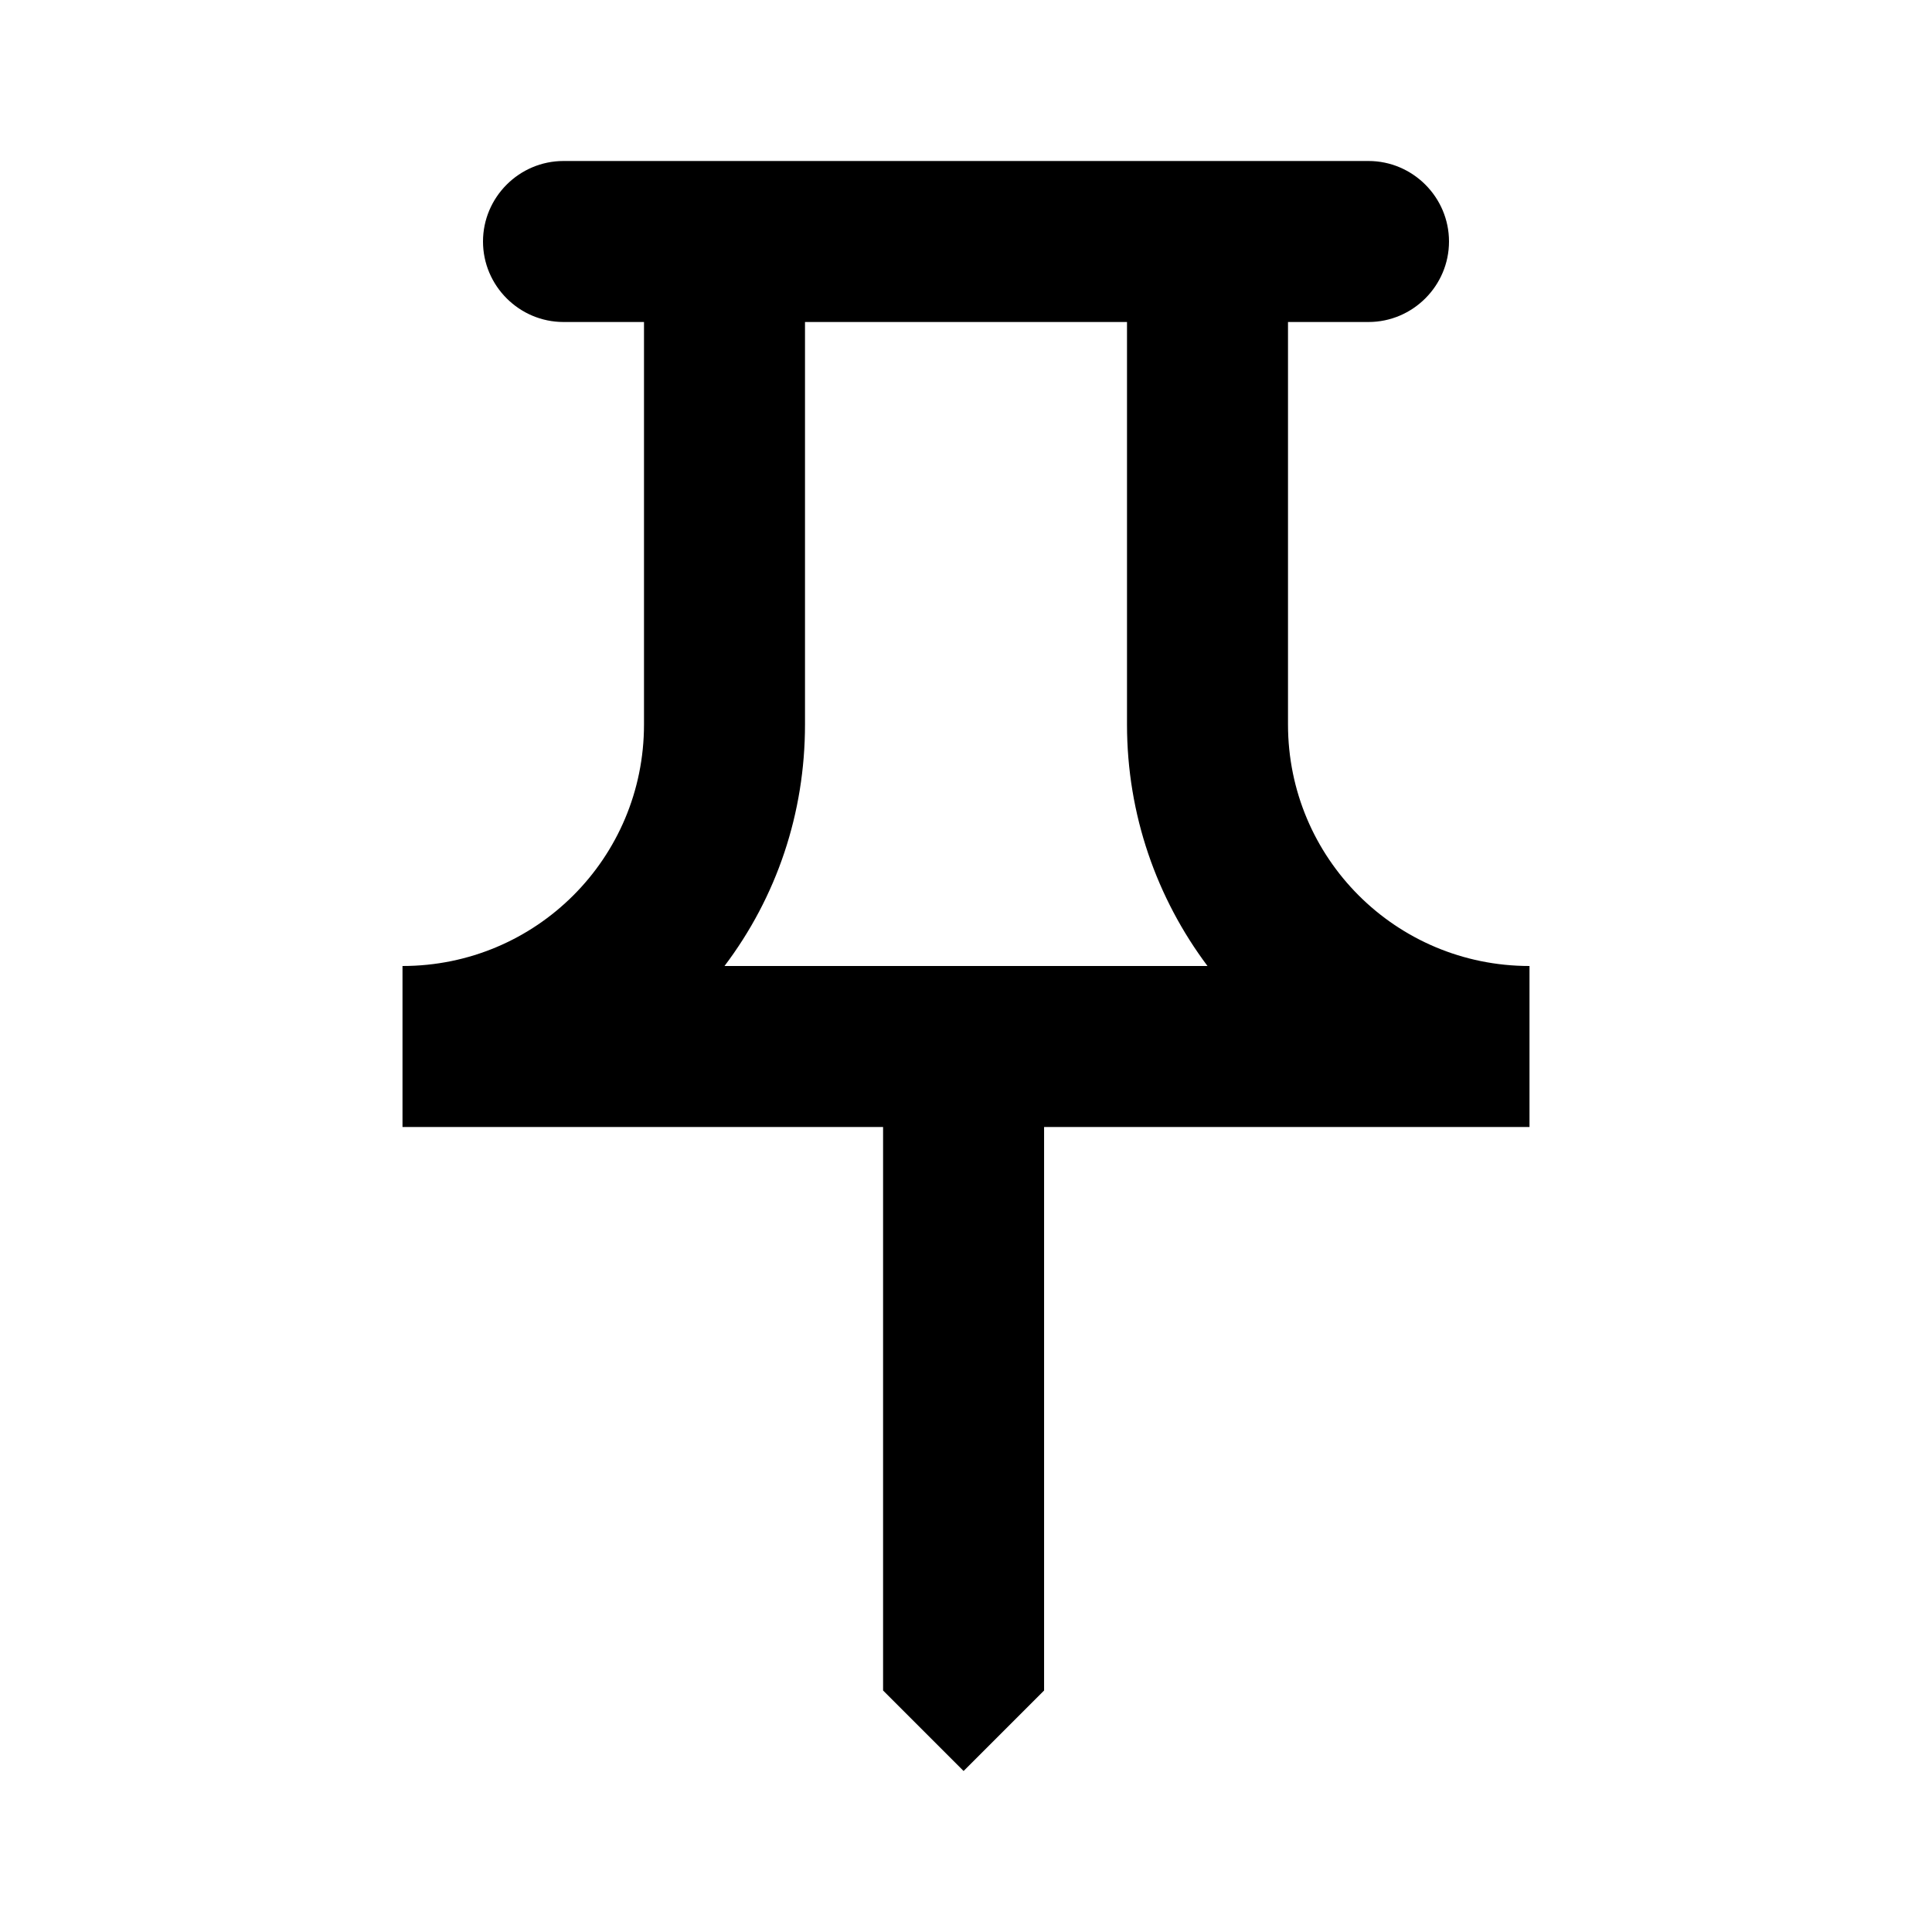
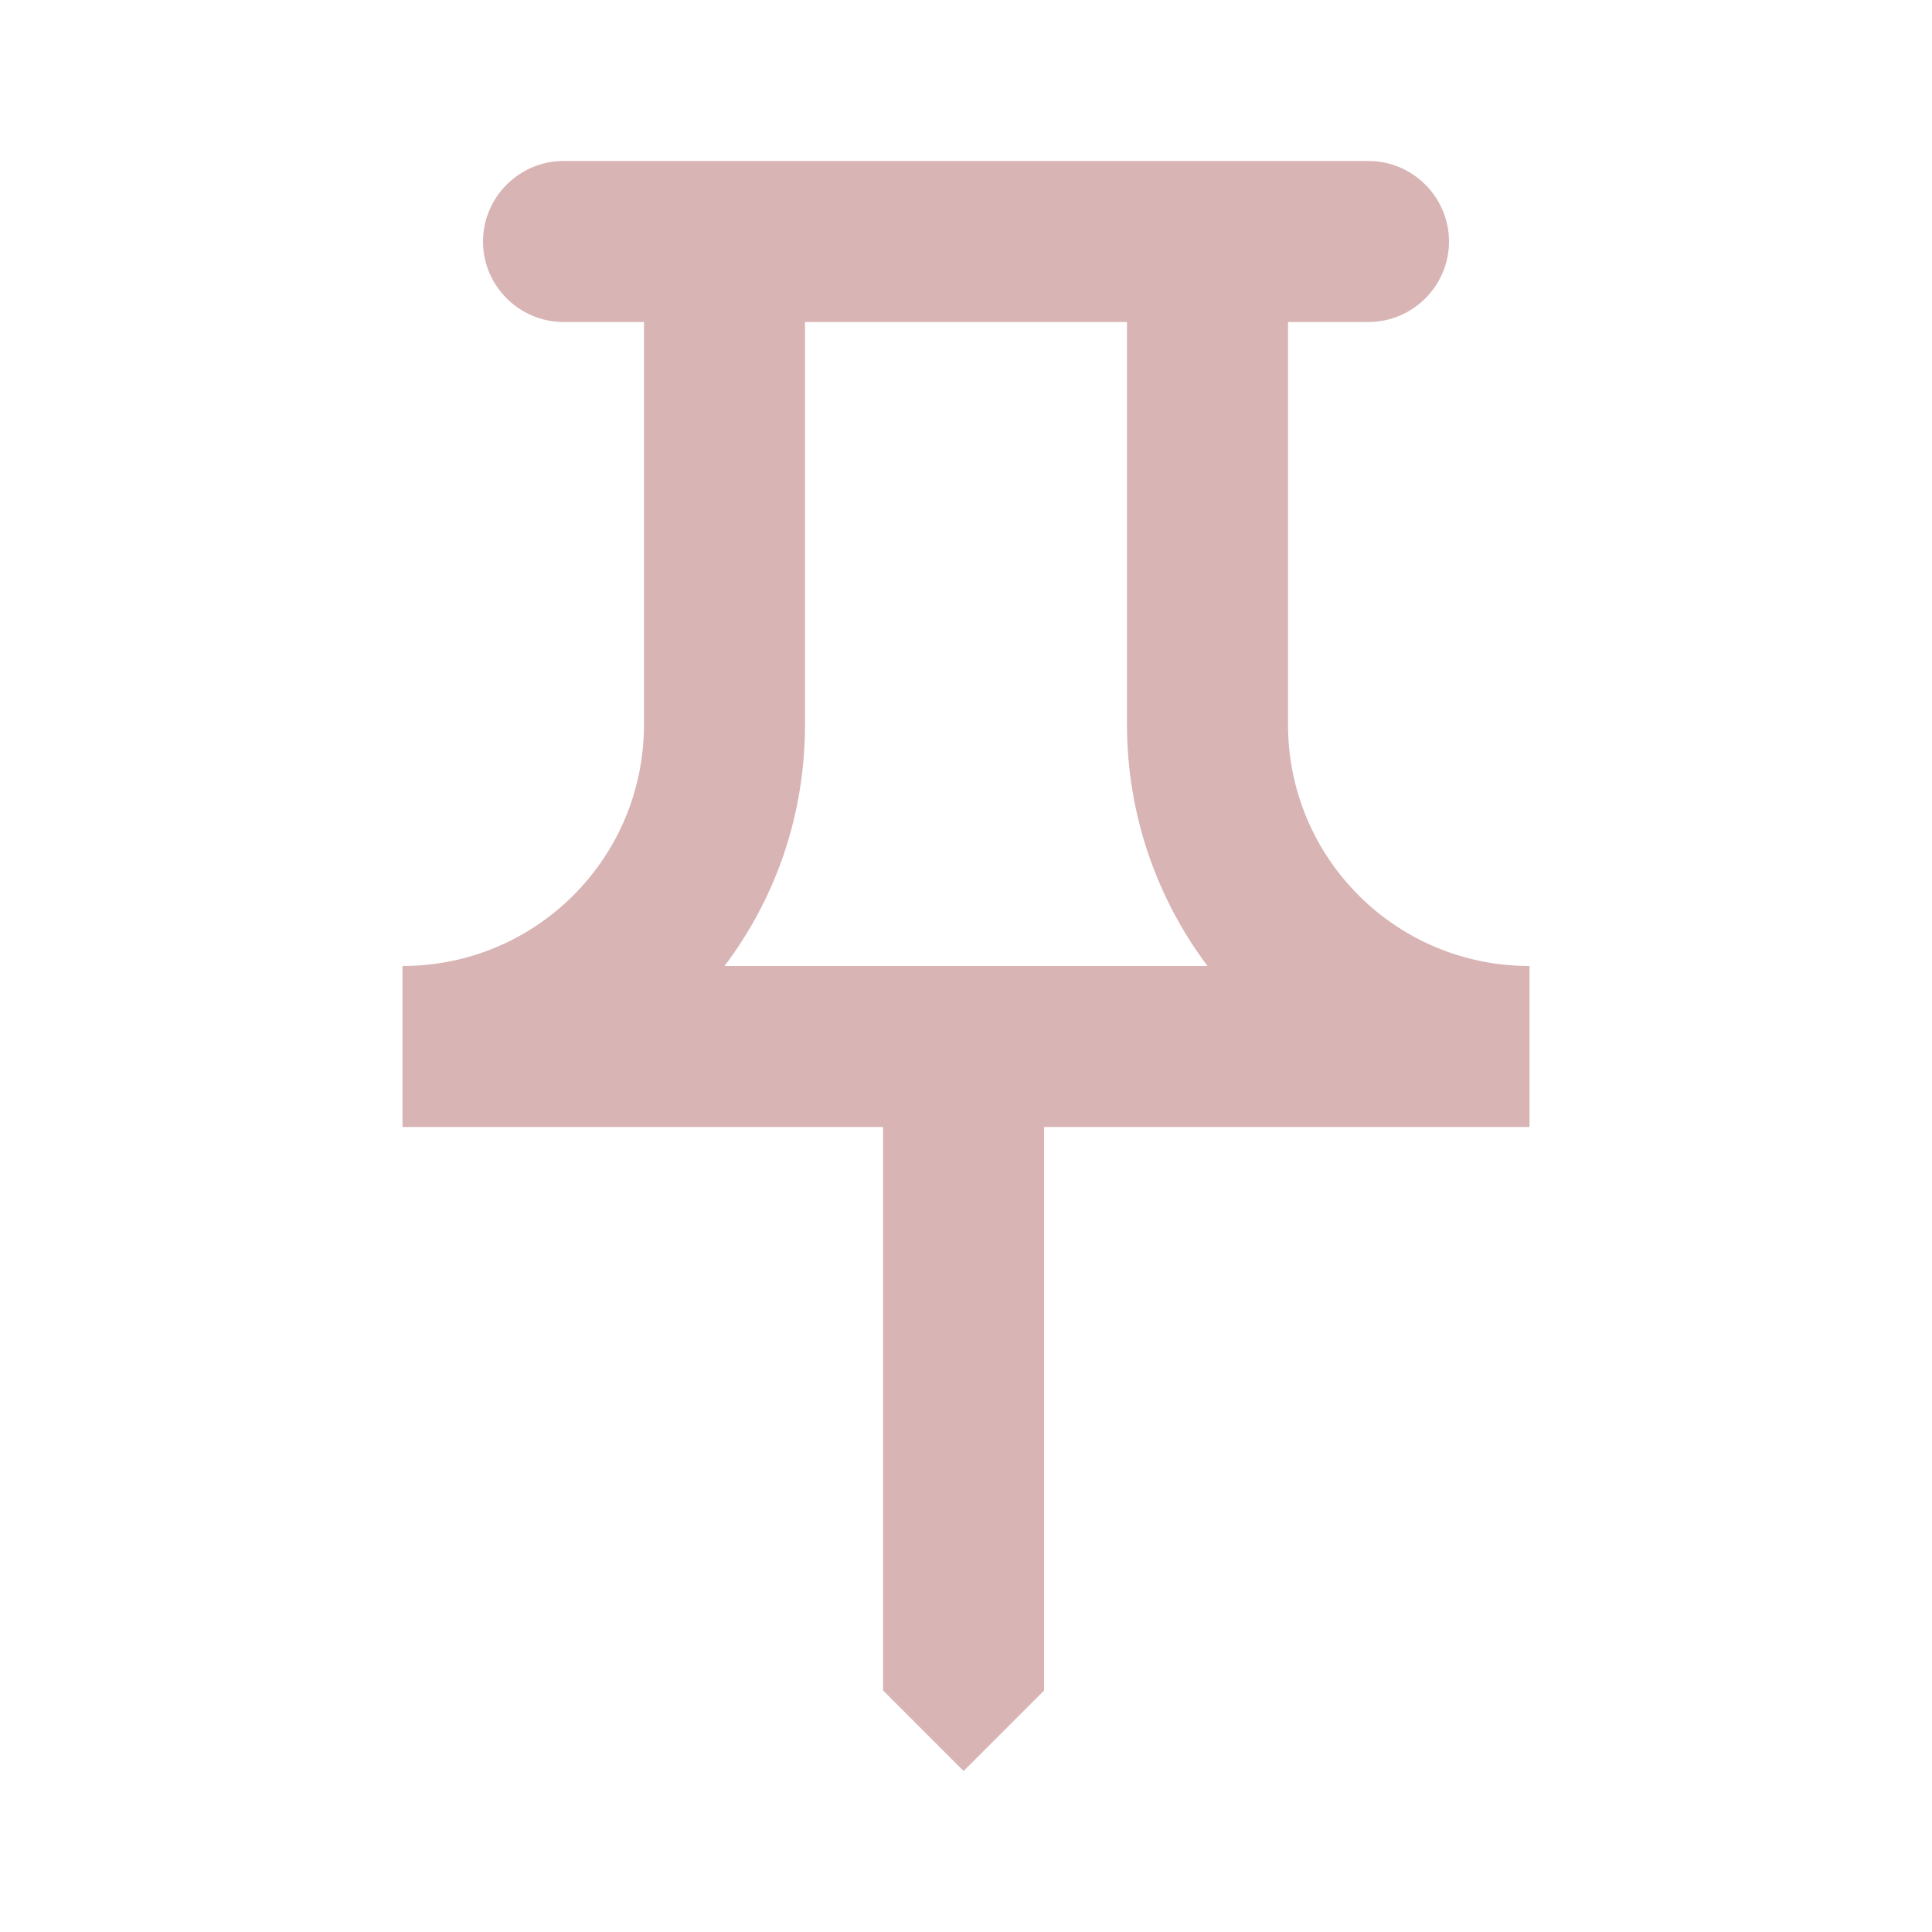
- <svg xmlns="http://www.w3.org/2000/svg" enable-background="new 0 0 24 24" height="24px" viewBox="0 0 24 24" width="24px" fill="#000000">
+ <svg xmlns="http://www.w3.org/2000/svg" enable-background="new 0 0 24 24" height="24px" viewBox="0 0 24 24" width="24px" fill="#d8b4b4">
  <g>
    <rect fill="none" height="24" width="24" />
  </g>
  <g>
    <path d="M14,4v5c0,1.12,0.37,2.16,1,3H9c0.65-0.86,1-1.9,1-3V4H14 M17,2H7C6.45,2,6,2.45,6,3c0,0.55,0.45,1,1,1c0,0,0,0,0,0l1,0v5 c0,1.66-1.34,3-3,3v2h5.97v7l1,1l1-1v-7H19v-2c0,0,0,0,0,0c-1.66,0-3-1.34-3-3V4l1,0c0,0,0,0,0,0c0.55,0,1-0.45,1-1 C18,2.45,17.55,2,17,2L17,2z" />
  </g>
</svg>
